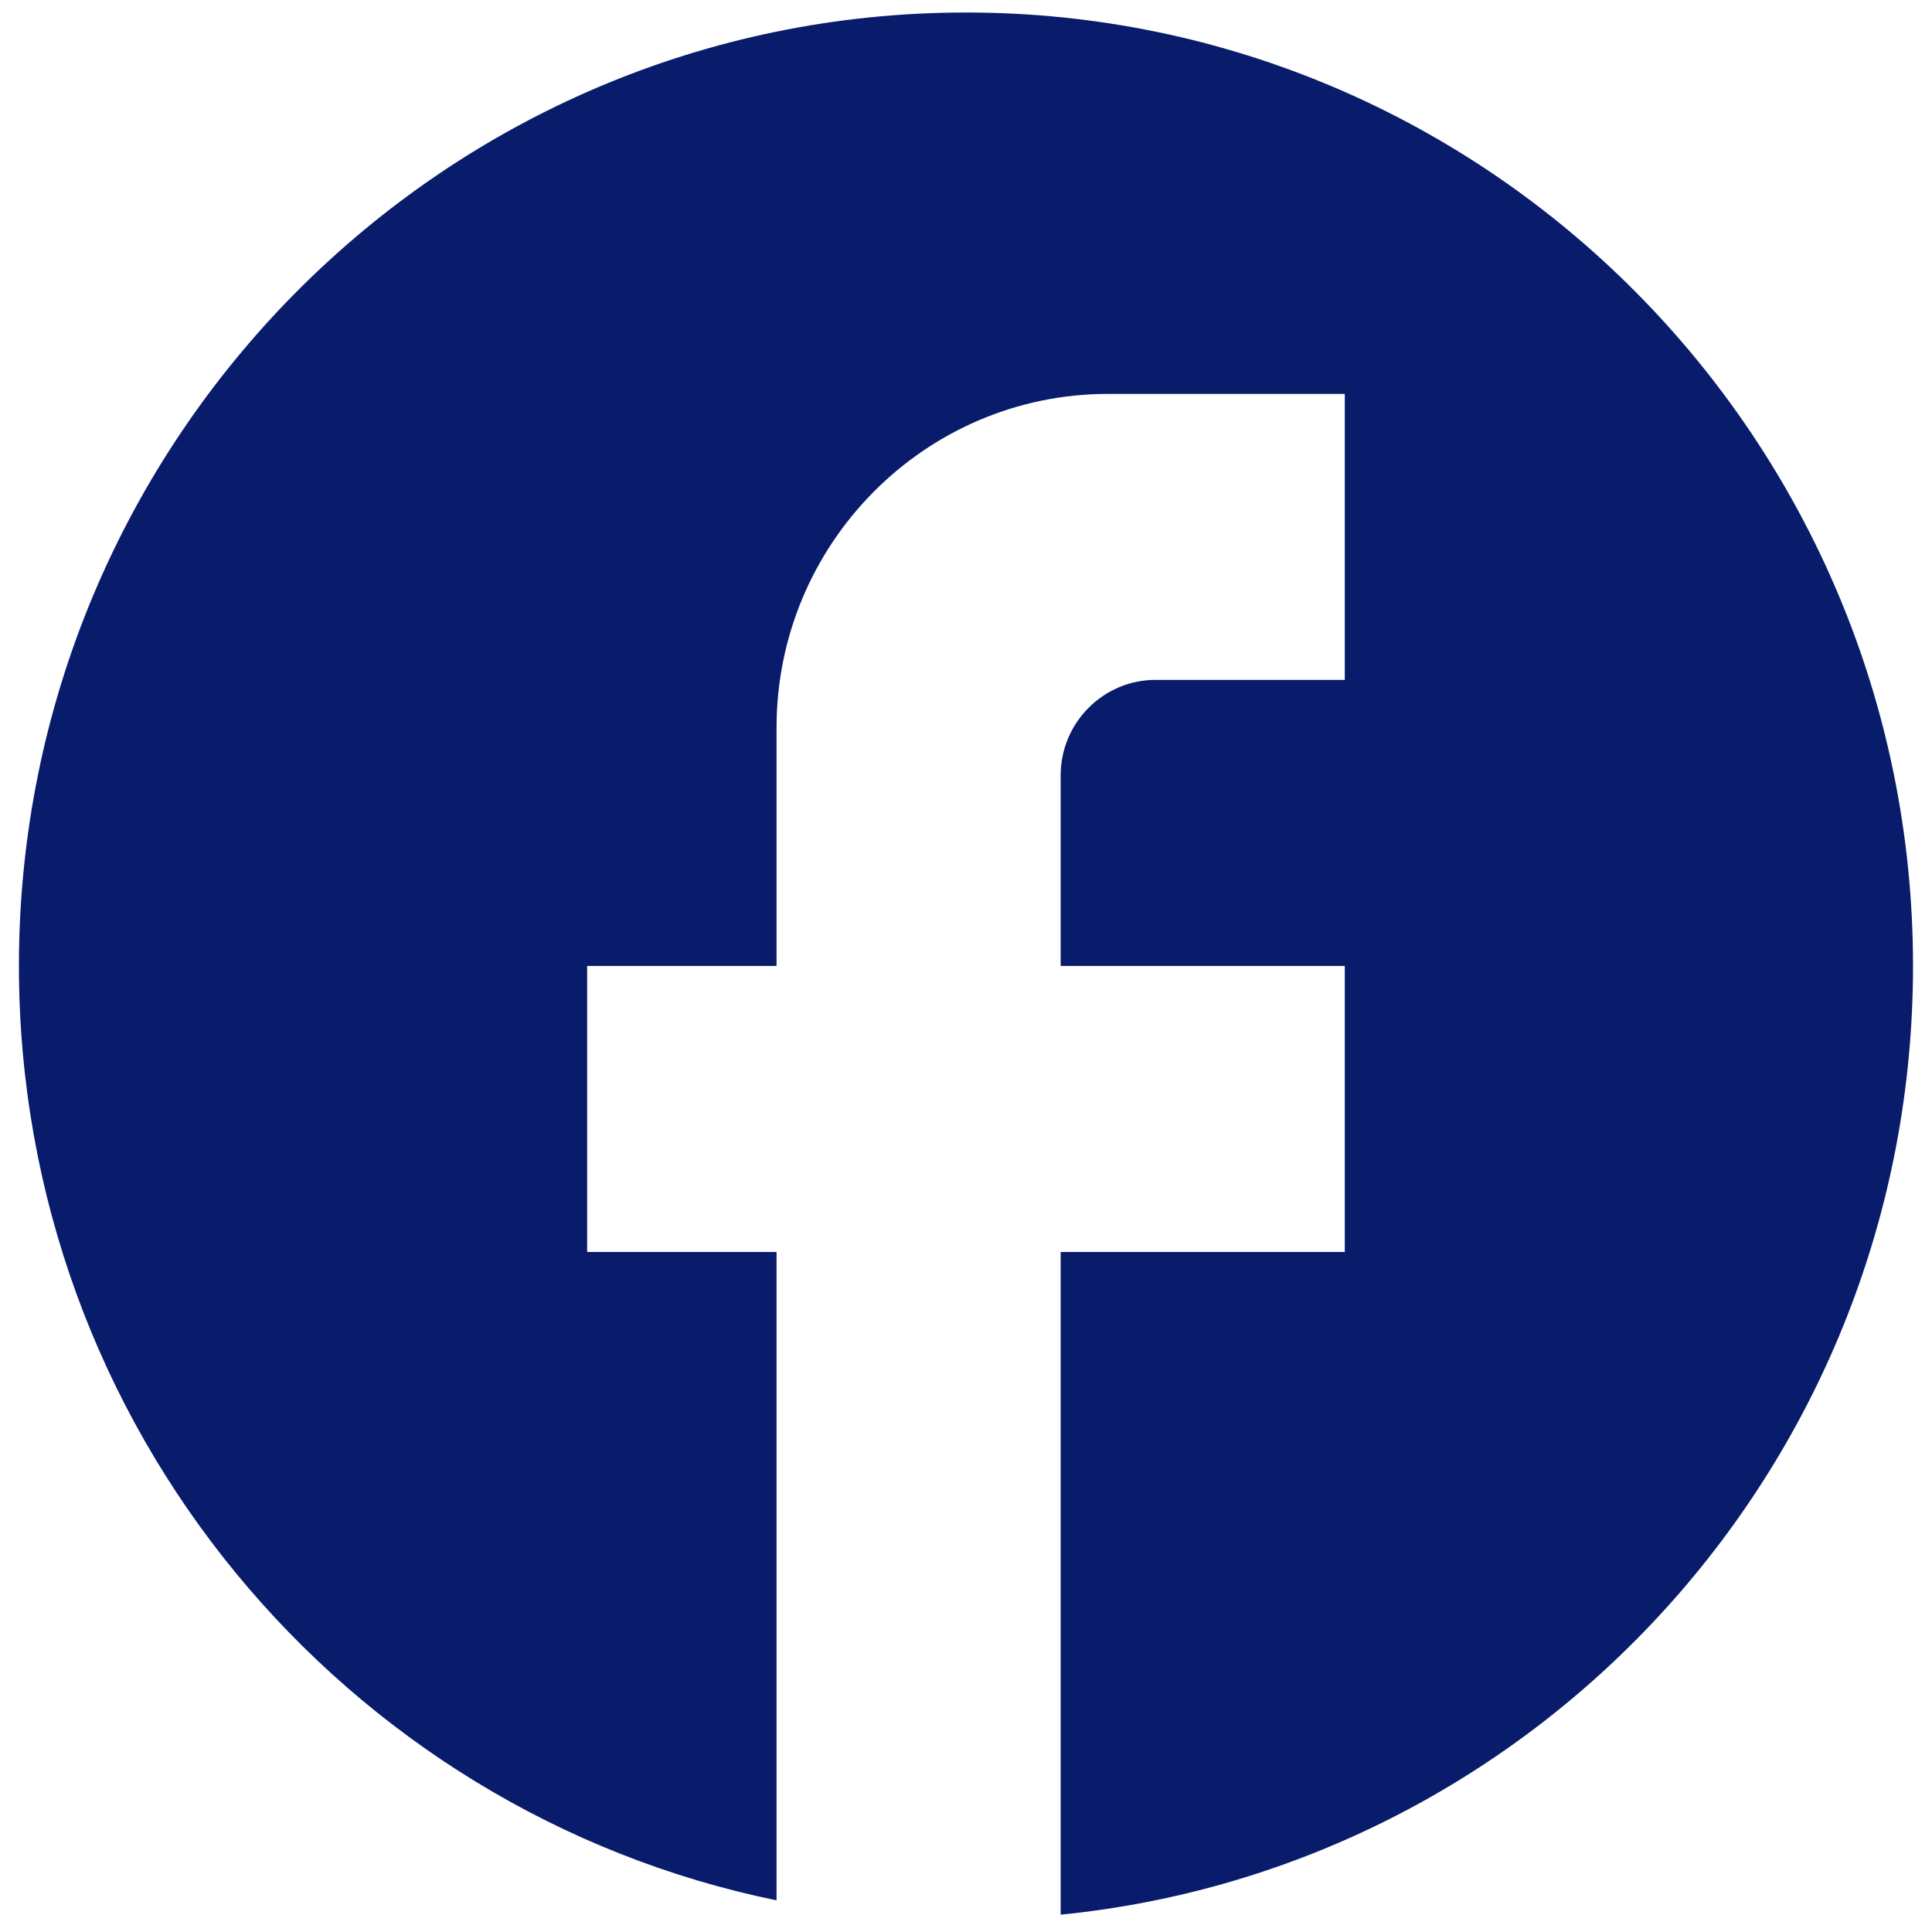
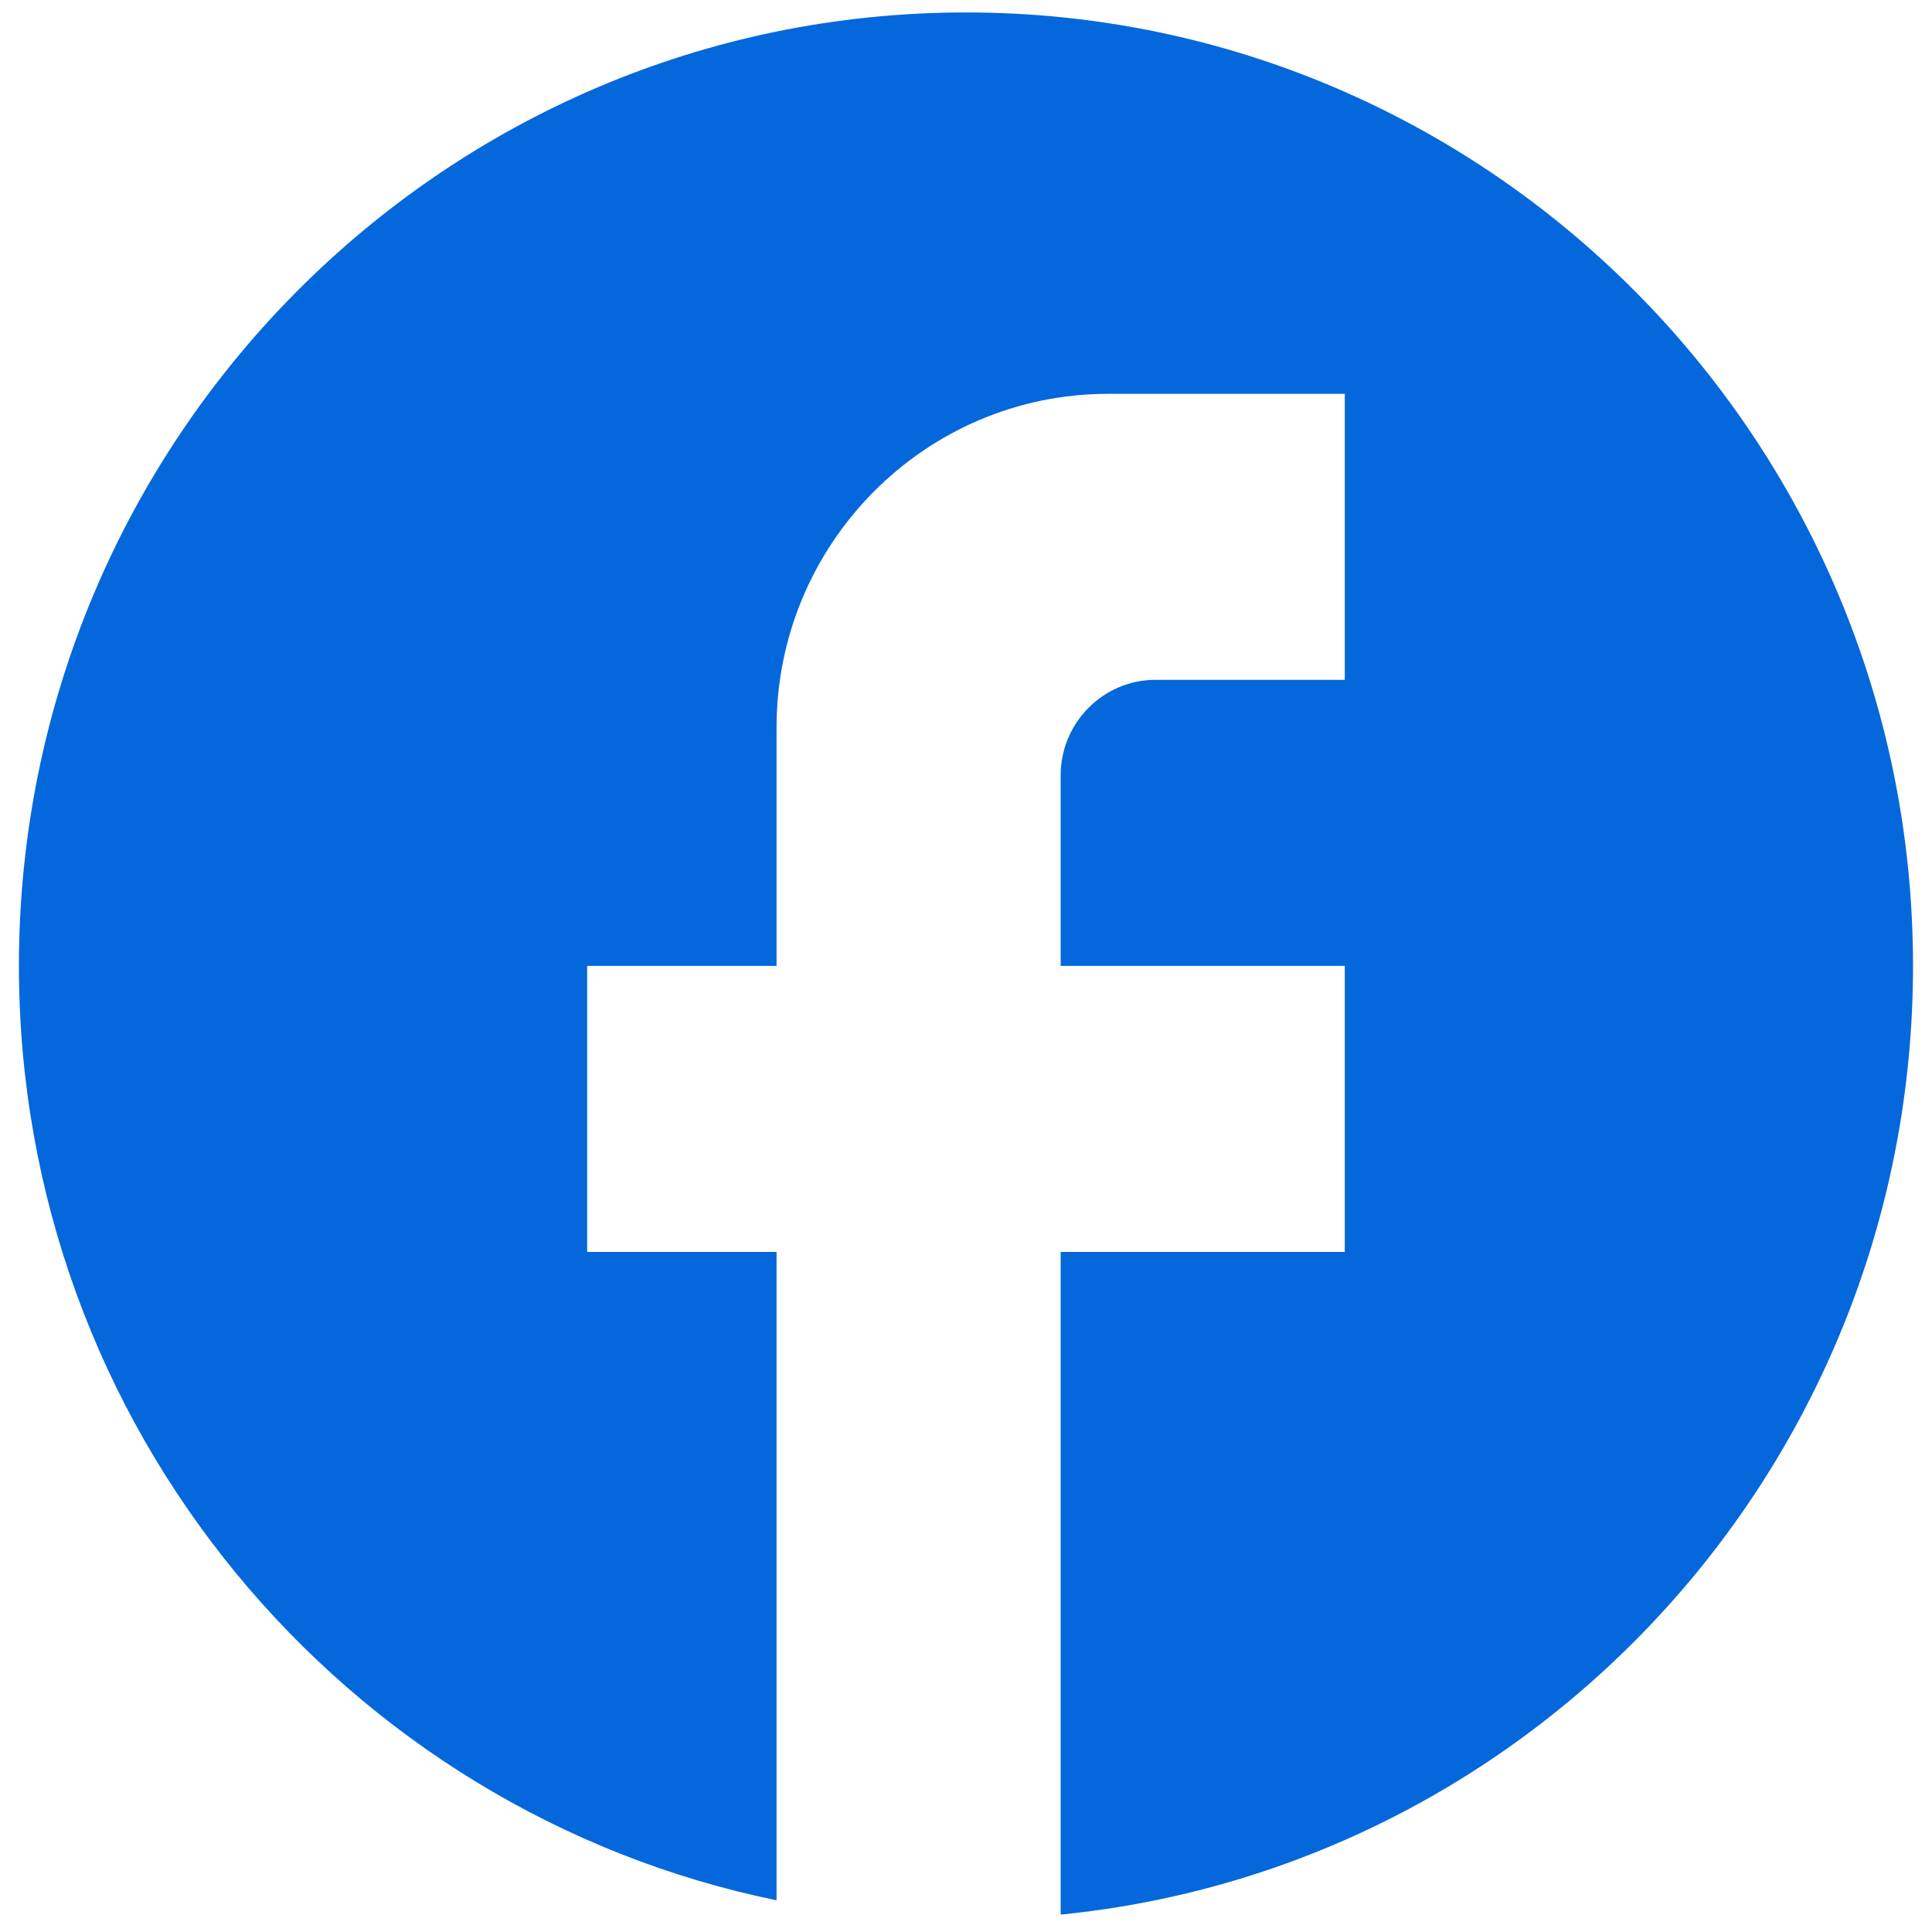
<svg xmlns="http://www.w3.org/2000/svg" width="34" height="34" viewBox="0 0 34 34" fill="none">
-   <path d="M33.666 16.999C33.666 7.737 26.2 0.22 17 0.22C7.8 0.22 0.333 7.737 0.333 16.999C0.333 25.12 6.066 31.883 13.666 33.443V22.033H10.333V16.999H13.666V12.804C13.666 9.566 16.283 6.932 19.5 6.932H23.666V11.965H20.333C19.416 11.965 18.666 12.72 18.666 13.643V16.999H23.666V22.033H18.666V33.695C27.083 32.856 33.666 25.708 33.666 16.999Z" fill="#081C6B" />
+   <path d="M33.666 16.998C33.666 7.736 26.2 0.219 17 0.219C7.8 0.219 0.333 7.736 0.333 16.998C0.333 25.12 6.066 31.882 13.666 33.442V22.032H10.333V16.998H13.666V12.803C13.666 9.565 16.283 6.931 19.5 6.931H23.666V11.964H20.333C19.416 11.964 18.666 12.72 18.666 13.642V16.998H23.666V22.032H18.666V33.694C27.083 32.855 33.666 25.707 33.666 16.998Z" fill="#0468DC" />
</svg>
